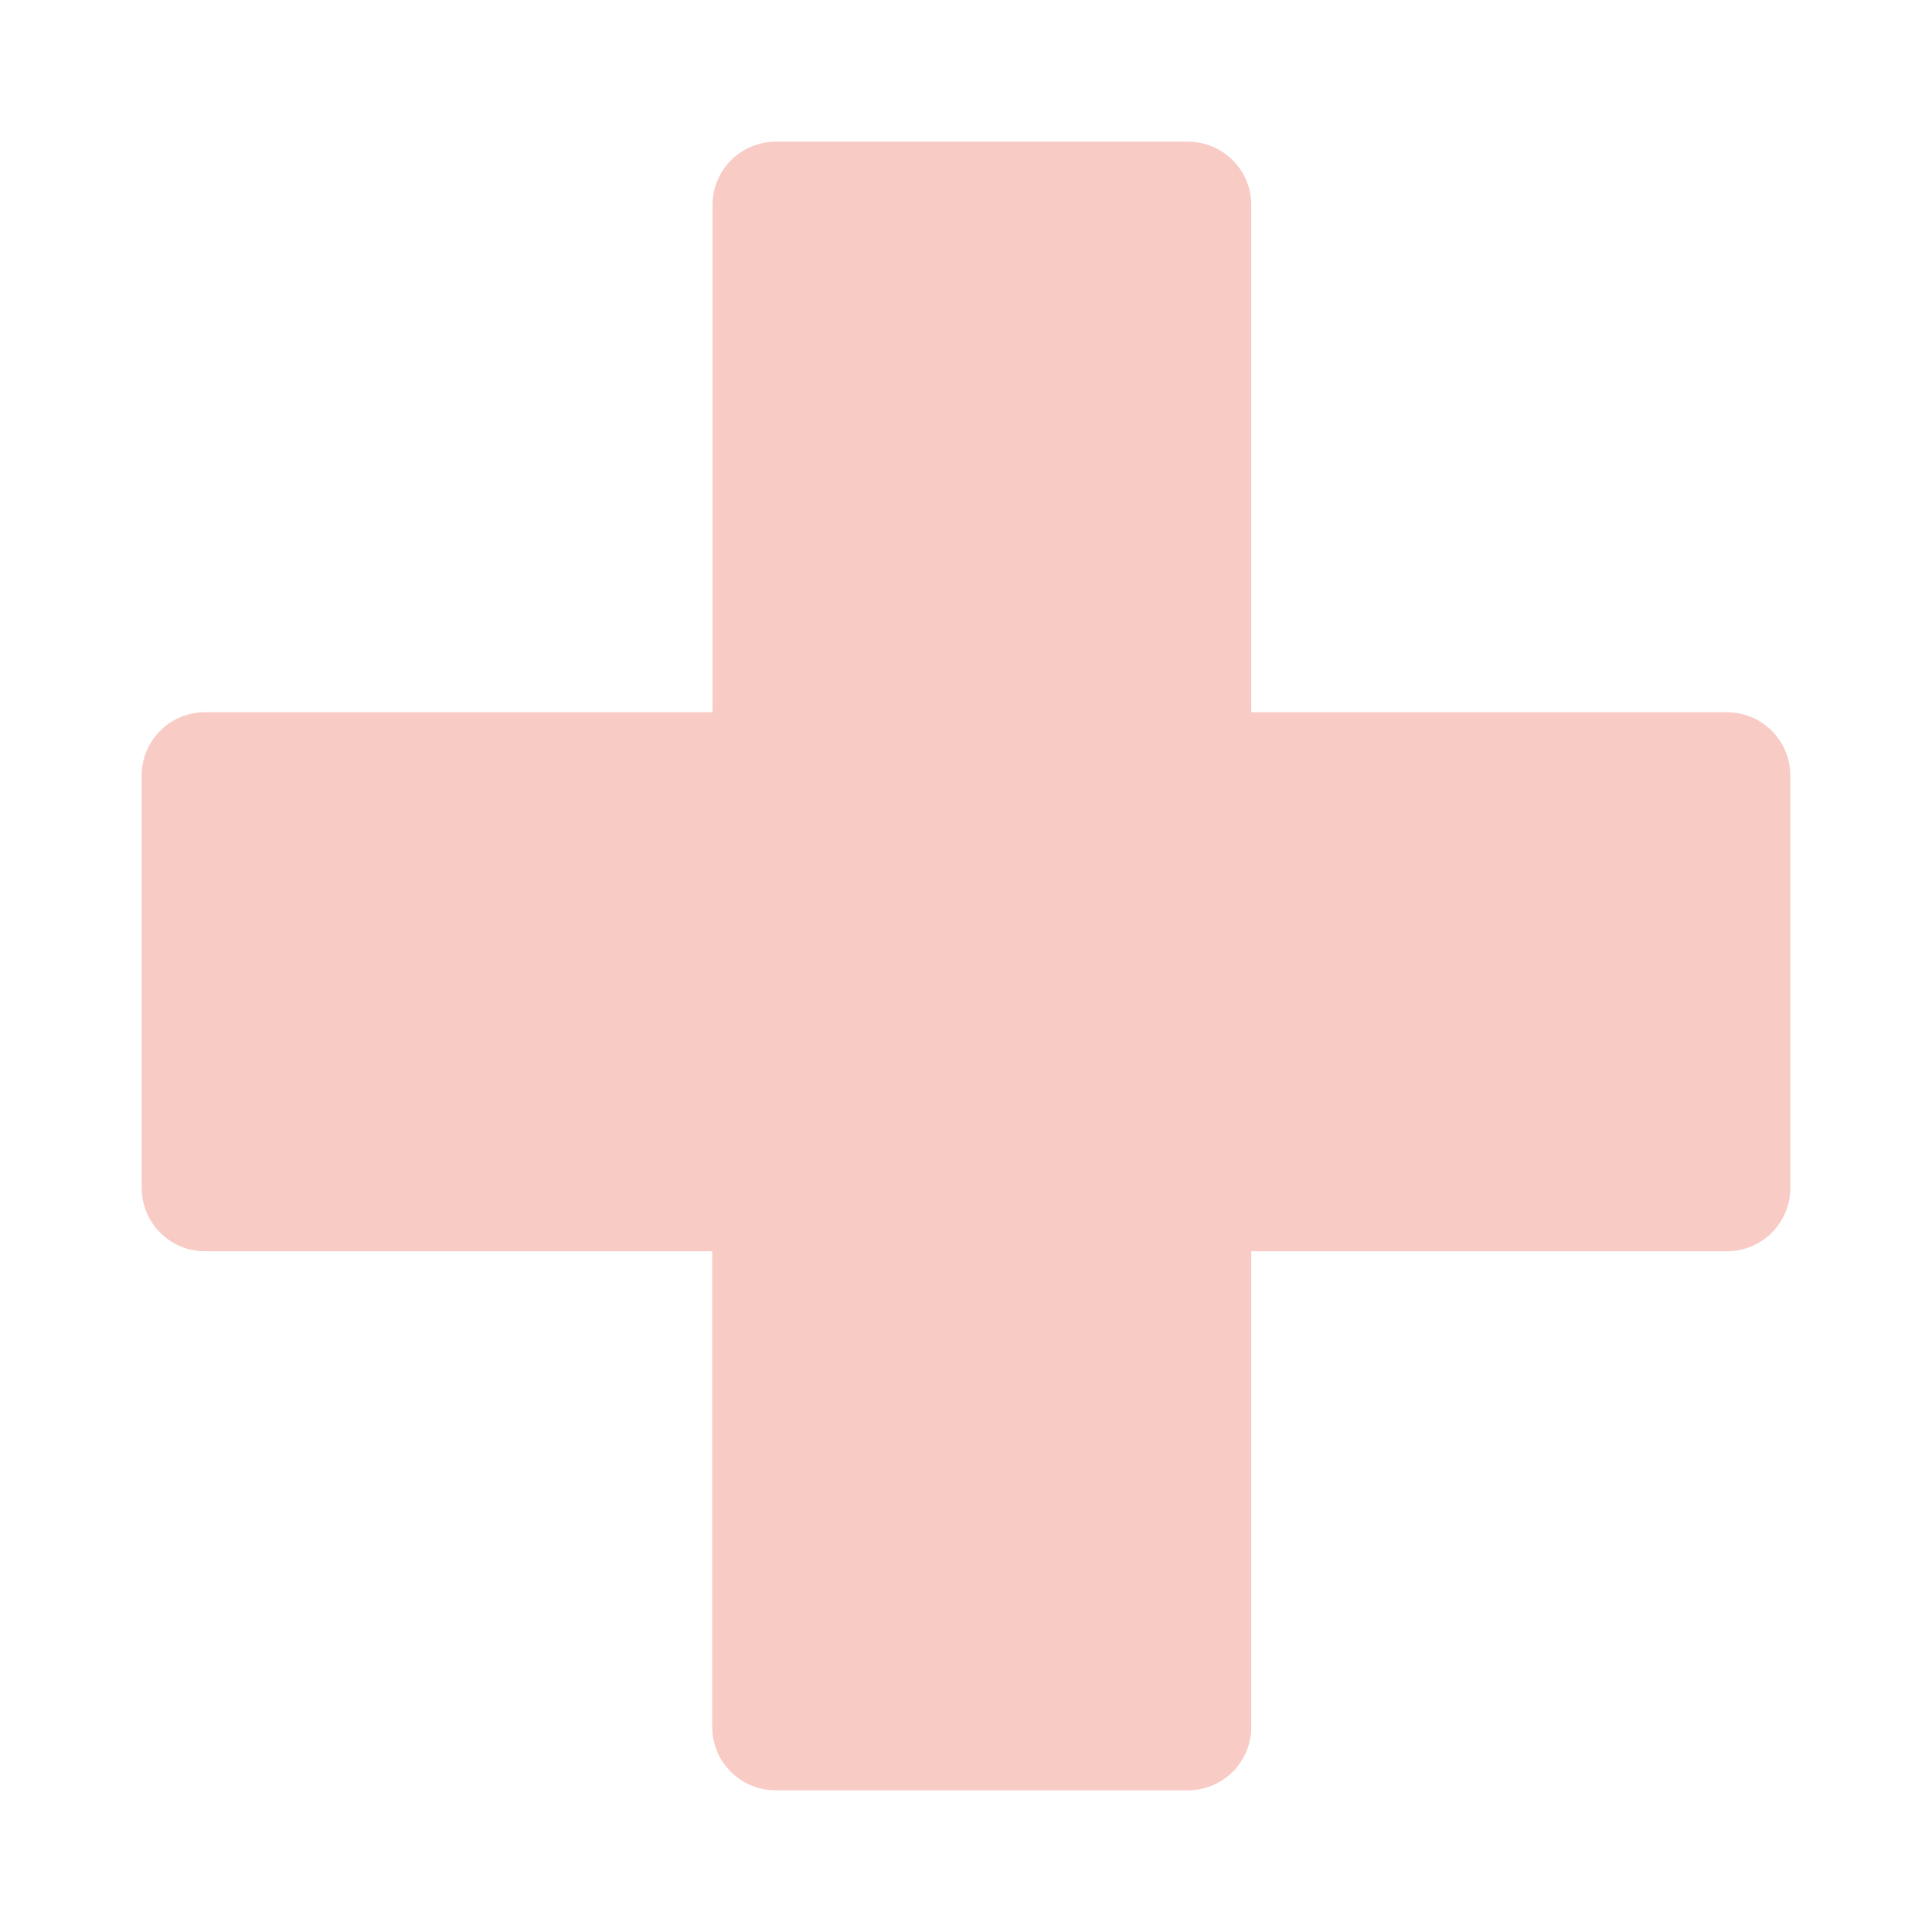
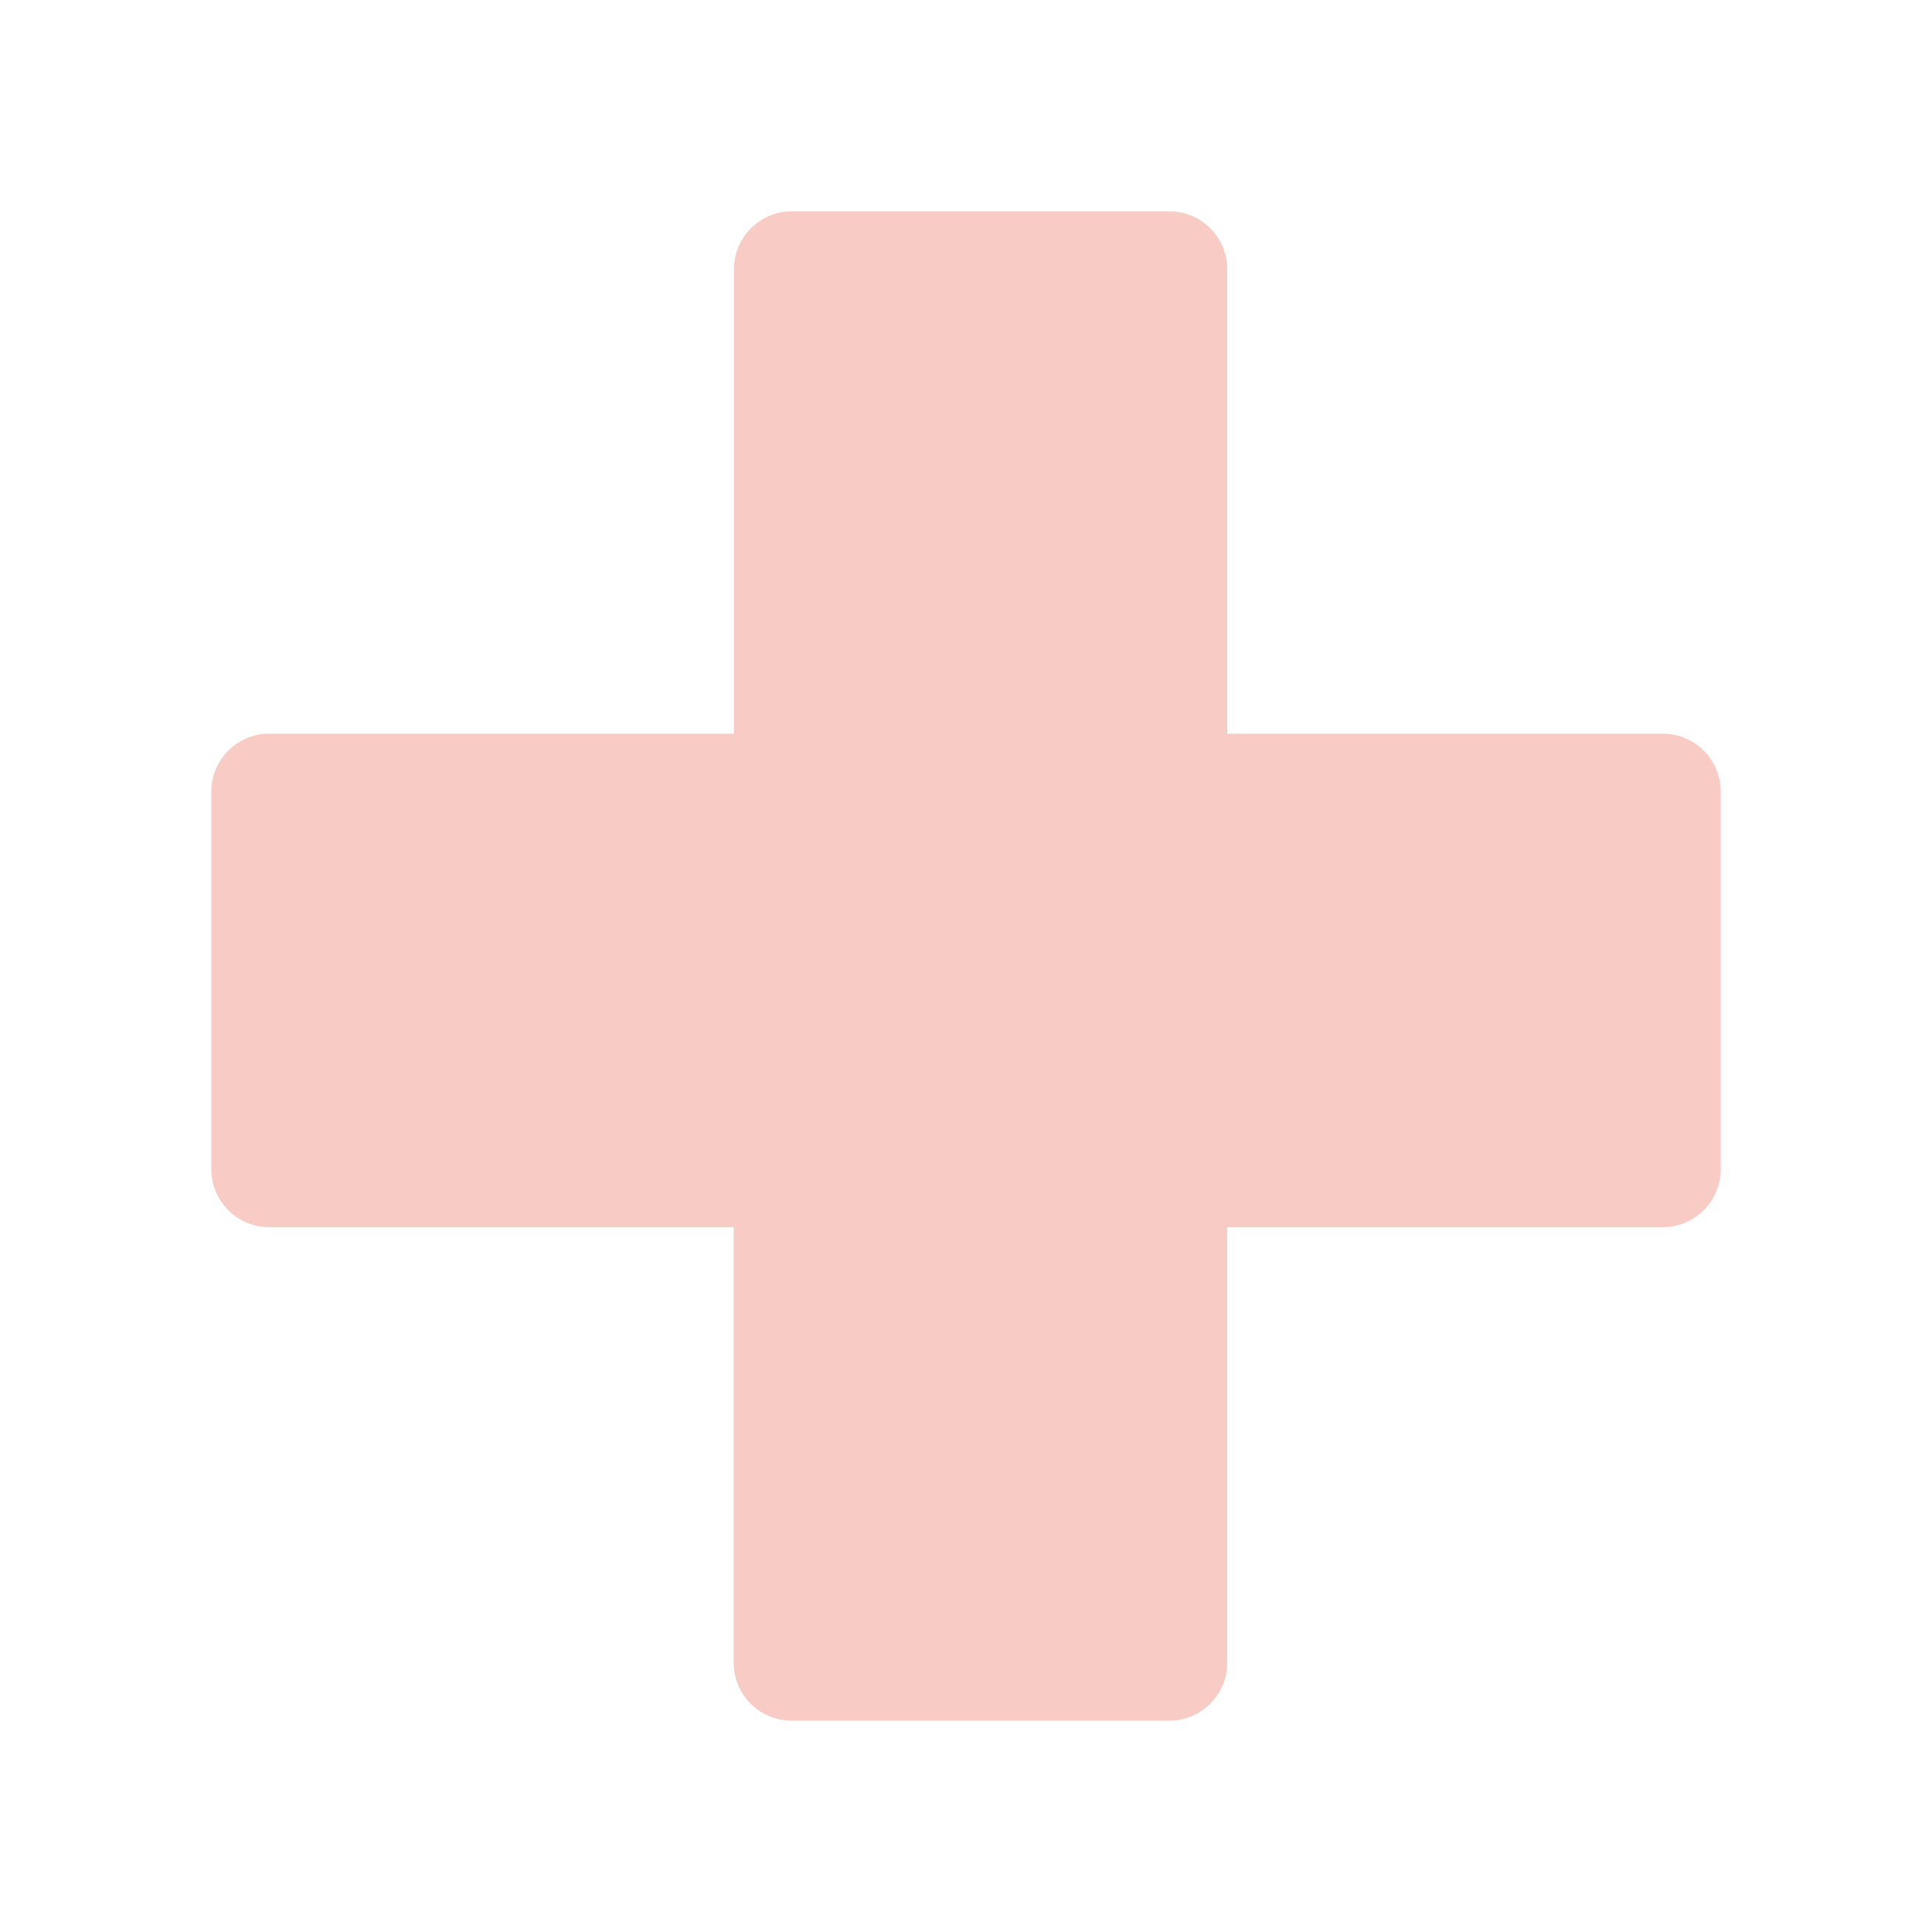
- <svg xmlns="http://www.w3.org/2000/svg" version="1.1" id="Layer_1" viewBox="6 96 600 600" enable-background="new 6 96 600 600" xml:space="preserve">
-   <path fill="#F8CBC5" d="M542.343,317.188H394.594v-157.53c0-5.213-2.071-10.213-5.756-13.899c-3.688-3.687-8.688-5.758-13.901-5.758  H246.938c-5.214,0-10.214,2.071-13.9,5.758c-3.686,3.687-5.757,8.686-5.757,13.899v157.53H69.657c-2.589,0-5.153,0.513-7.543,1.506  c-2.391,0.993-4.562,2.449-6.389,4.284c-1.826,1.834-3.273,4.013-4.255,6.408c-0.982,2.396-1.482,4.963-1.47,7.552v127.999  c0,5.214,2.07,10.214,5.757,13.899c3.687,3.687,8.687,5.758,13.9,5.758h157.53v147.749c0,2.59,0.513,5.152,1.506,7.543  c0.993,2.393,2.45,4.562,4.284,6.39c1.837,1.825,4.013,3.272,6.409,4.255c2.396,0.982,4.962,1.482,7.551,1.47h127.999  c5.214,0,10.214-2.072,13.901-5.757c3.685-3.688,5.756-8.688,5.756-13.9V484.594h147.749c5.213,0,10.213-2.071,13.9-5.758  c3.685-3.686,5.757-8.686,5.757-13.899V336.938c0.013-2.589-0.487-5.156-1.47-7.552c-0.982-2.395-2.427-4.574-4.255-6.408  c-1.826-1.834-3.997-3.291-6.389-4.284C547.495,317.701,544.933,317.188,542.343,317.188L542.343,317.188z" />
+ <svg xmlns="http://www.w3.org/2000/svg" viewBox="0 0 64 64" fill="none">
+   <path d="M55.08 24.304H40.652V8.92C40.652 8.411 40.45 7.922 40.09 7.562C39.73 7.202 39.241 7 38.732 7H26.232C25.723 7 25.235 7.202 24.875 7.562C24.515 7.922 24.312 8.411 24.312 8.92V24.304H8.92C8.667 24.304 8.416 24.354 8.183 24.451C7.949 24.548 7.737 24.69 7.559 24.869C7.381 25.048 7.24 25.261 7.144 25.495C7.048 25.729 6.999 25.979 7 26.232V38.732C7 39.241 7.202 39.73 7.562 40.09C7.922 40.45 8.411 40.652 8.92 40.652H24.304V55.08C24.304 55.333 24.354 55.584 24.451 55.817C24.548 56.05 24.69 56.263 24.869 56.441C25.048 56.619 25.261 56.761 25.495 56.856C25.729 56.952 25.979 57.001 26.232 57H38.732C39.241 57 39.73 56.798 40.09 56.438C40.45 56.078 40.652 55.59 40.652 55.08V40.652H55.08C55.59 40.652 56.078 40.45 56.438 40.09C56.798 39.73 57 39.241 57 38.732V26.232C57.001 25.979 56.952 25.729 56.856 25.495C56.761 25.261 56.619 25.048 56.441 24.869C56.263 24.69 56.05 24.548 55.817 24.451C55.584 24.354 55.333 24.304 55.08 24.304V24.304Z" fill="#F8CBC5" />
</svg>
